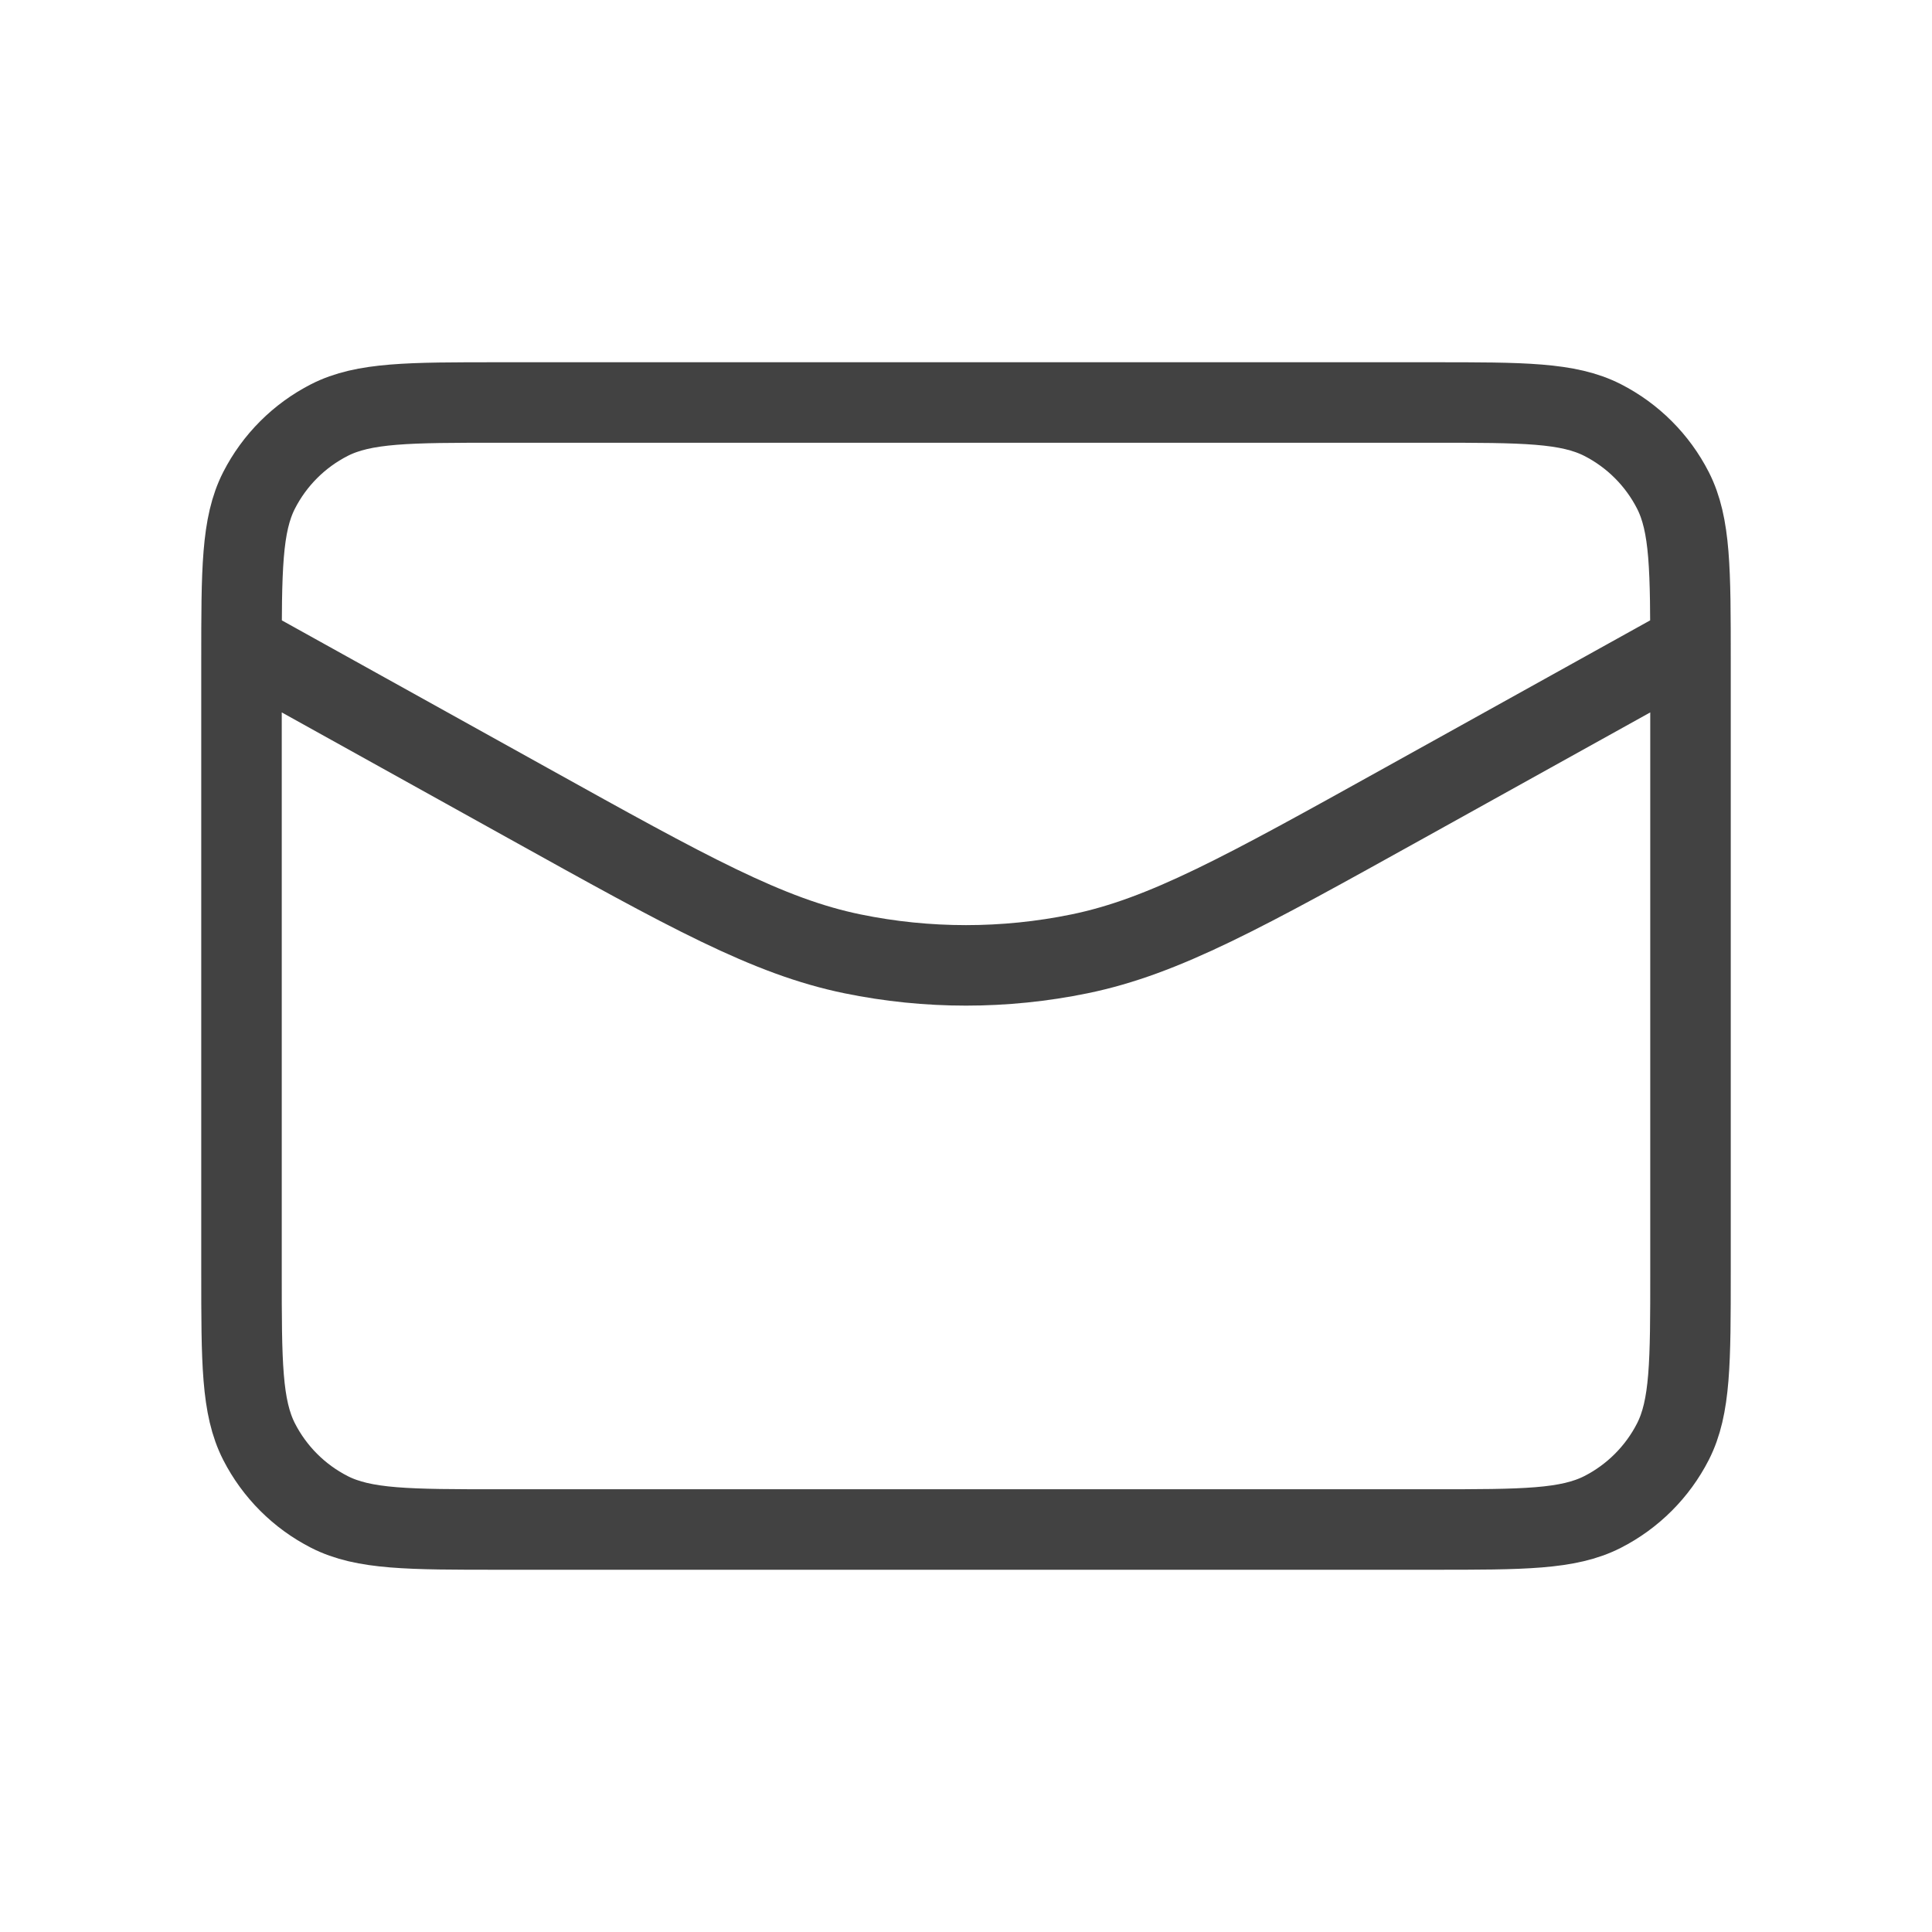
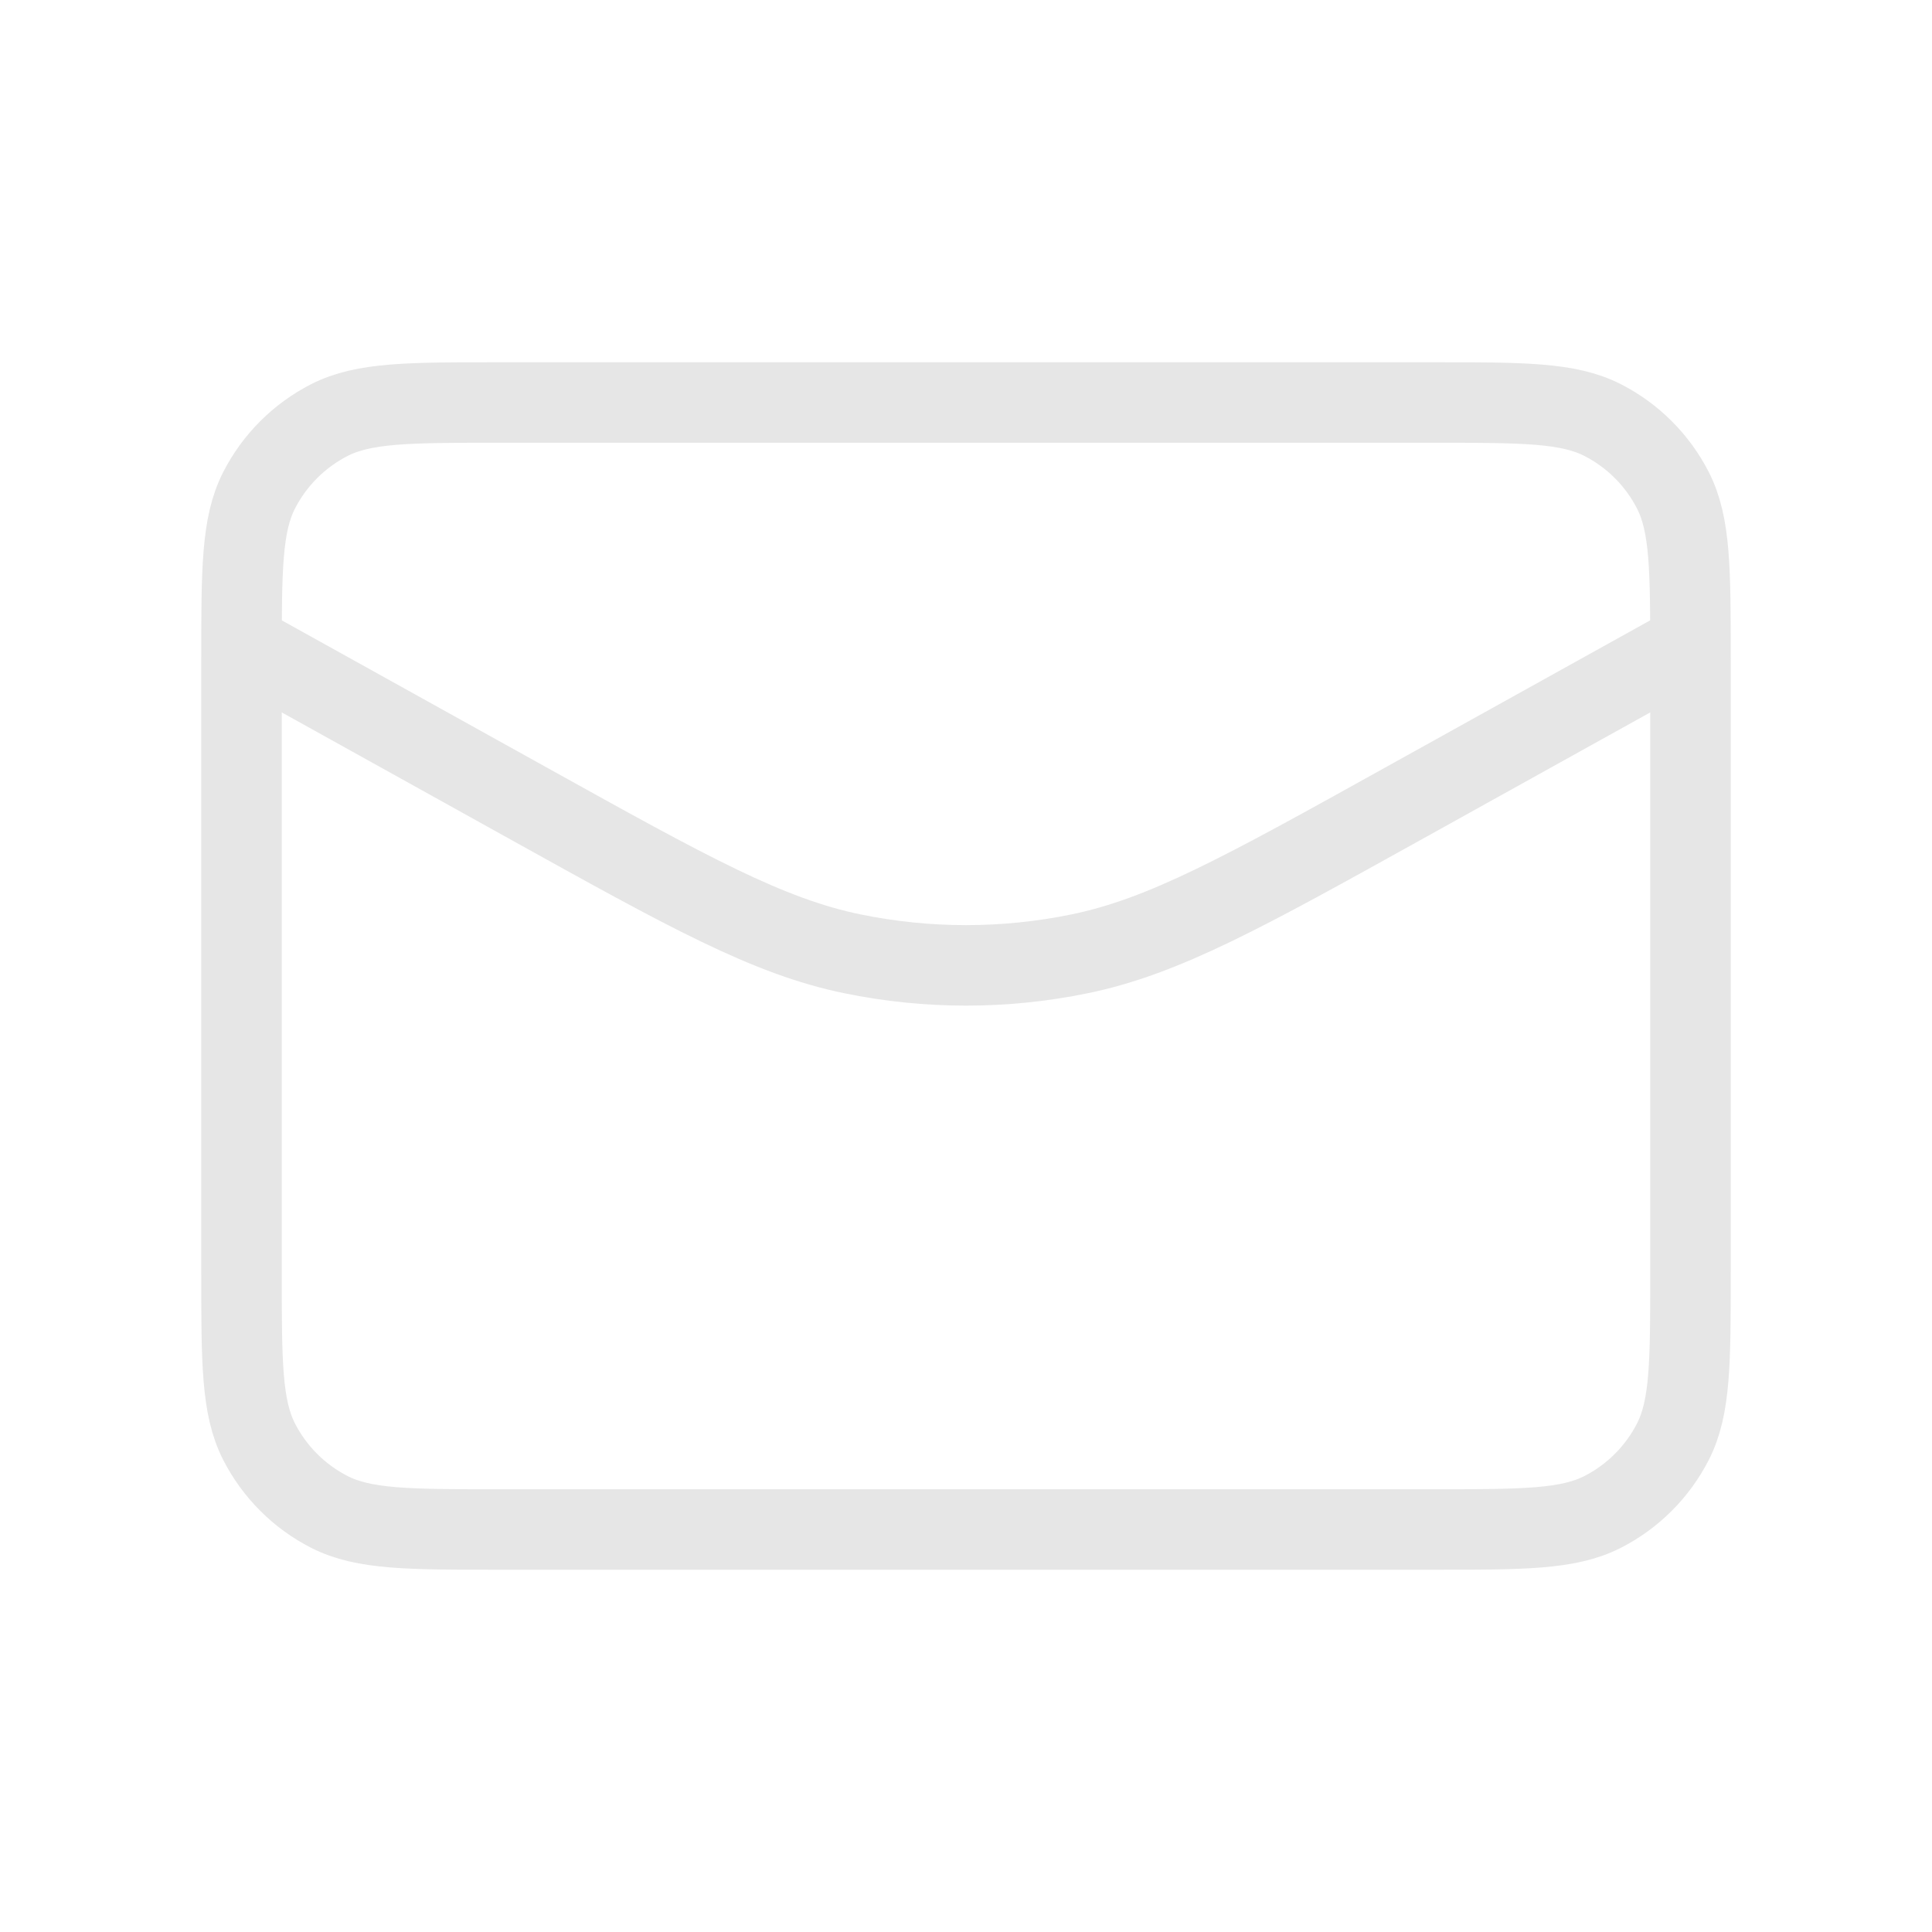
<svg xmlns="http://www.w3.org/2000/svg" width="800px" height="800px" viewBox="0 0 24 24" fill="none">
-   <path d="M21 8L17.439 9.978C15.454 11.081 14.461 11.633 13.41 11.849C12.48 12.04 11.52 12.04 10.59 11.849C9.539 11.633 8.546 11.081 6.561 9.978L3 8M6.2 19H17.8C18.92 19 19.48 19 19.908 18.782C20.284 18.59 20.59 18.284 20.782 17.908C21 17.48 21 16.92 21 15.8V8.2C21 7.08 21 6.52 20.782 6.092C20.59 5.716 20.284 5.41 19.908 5.218C19.48 5 18.92 5 17.8 5H6.2C5.08 5 4.52 5 4.092 5.218C3.716 5.41 3.41 5.716 3.218 6.092C3 6.52 3 7.08 3 8.2V15.8C3 16.92 3 17.48 3.218 17.908C3.41 18.284 3.716 18.59 4.092 18.782C4.52 19 5.08 19 6.2 19Z" stroke="#424242" stroke-width="1" stroke-linecap="round" stroke-linejoin="round" />
+   <path d="M21 8L17.439 9.978C15.454 11.081 14.461 11.633 13.41 11.849C12.48 12.04 11.52 12.04 10.59 11.849C9.539 11.633 8.546 11.081 6.561 9.978L3 8M6.2 19H17.8C18.92 19 19.48 19 19.908 18.782C20.284 18.59 20.59 18.284 20.782 17.908C21 17.48 21 16.92 21 15.8V8.2C21 7.08 21 6.52 20.782 6.092C20.59 5.716 20.284 5.41 19.908 5.218C19.48 5 18.92 5 17.8 5H6.2C5.08 5 4.52 5 4.092 5.218C3.716 5.41 3.41 5.716 3.218 6.092C3 6.52 3 7.08 3 8.2V15.8C3 16.92 3 17.48 3.218 17.908C3.41 18.284 3.716 18.59 4.092 18.782C4.52 19 5.08 19 6.2 19Z" stroke="#e6e6e6" stroke-width="1" stroke-linecap="round" stroke-linejoin="round" />
</svg>
